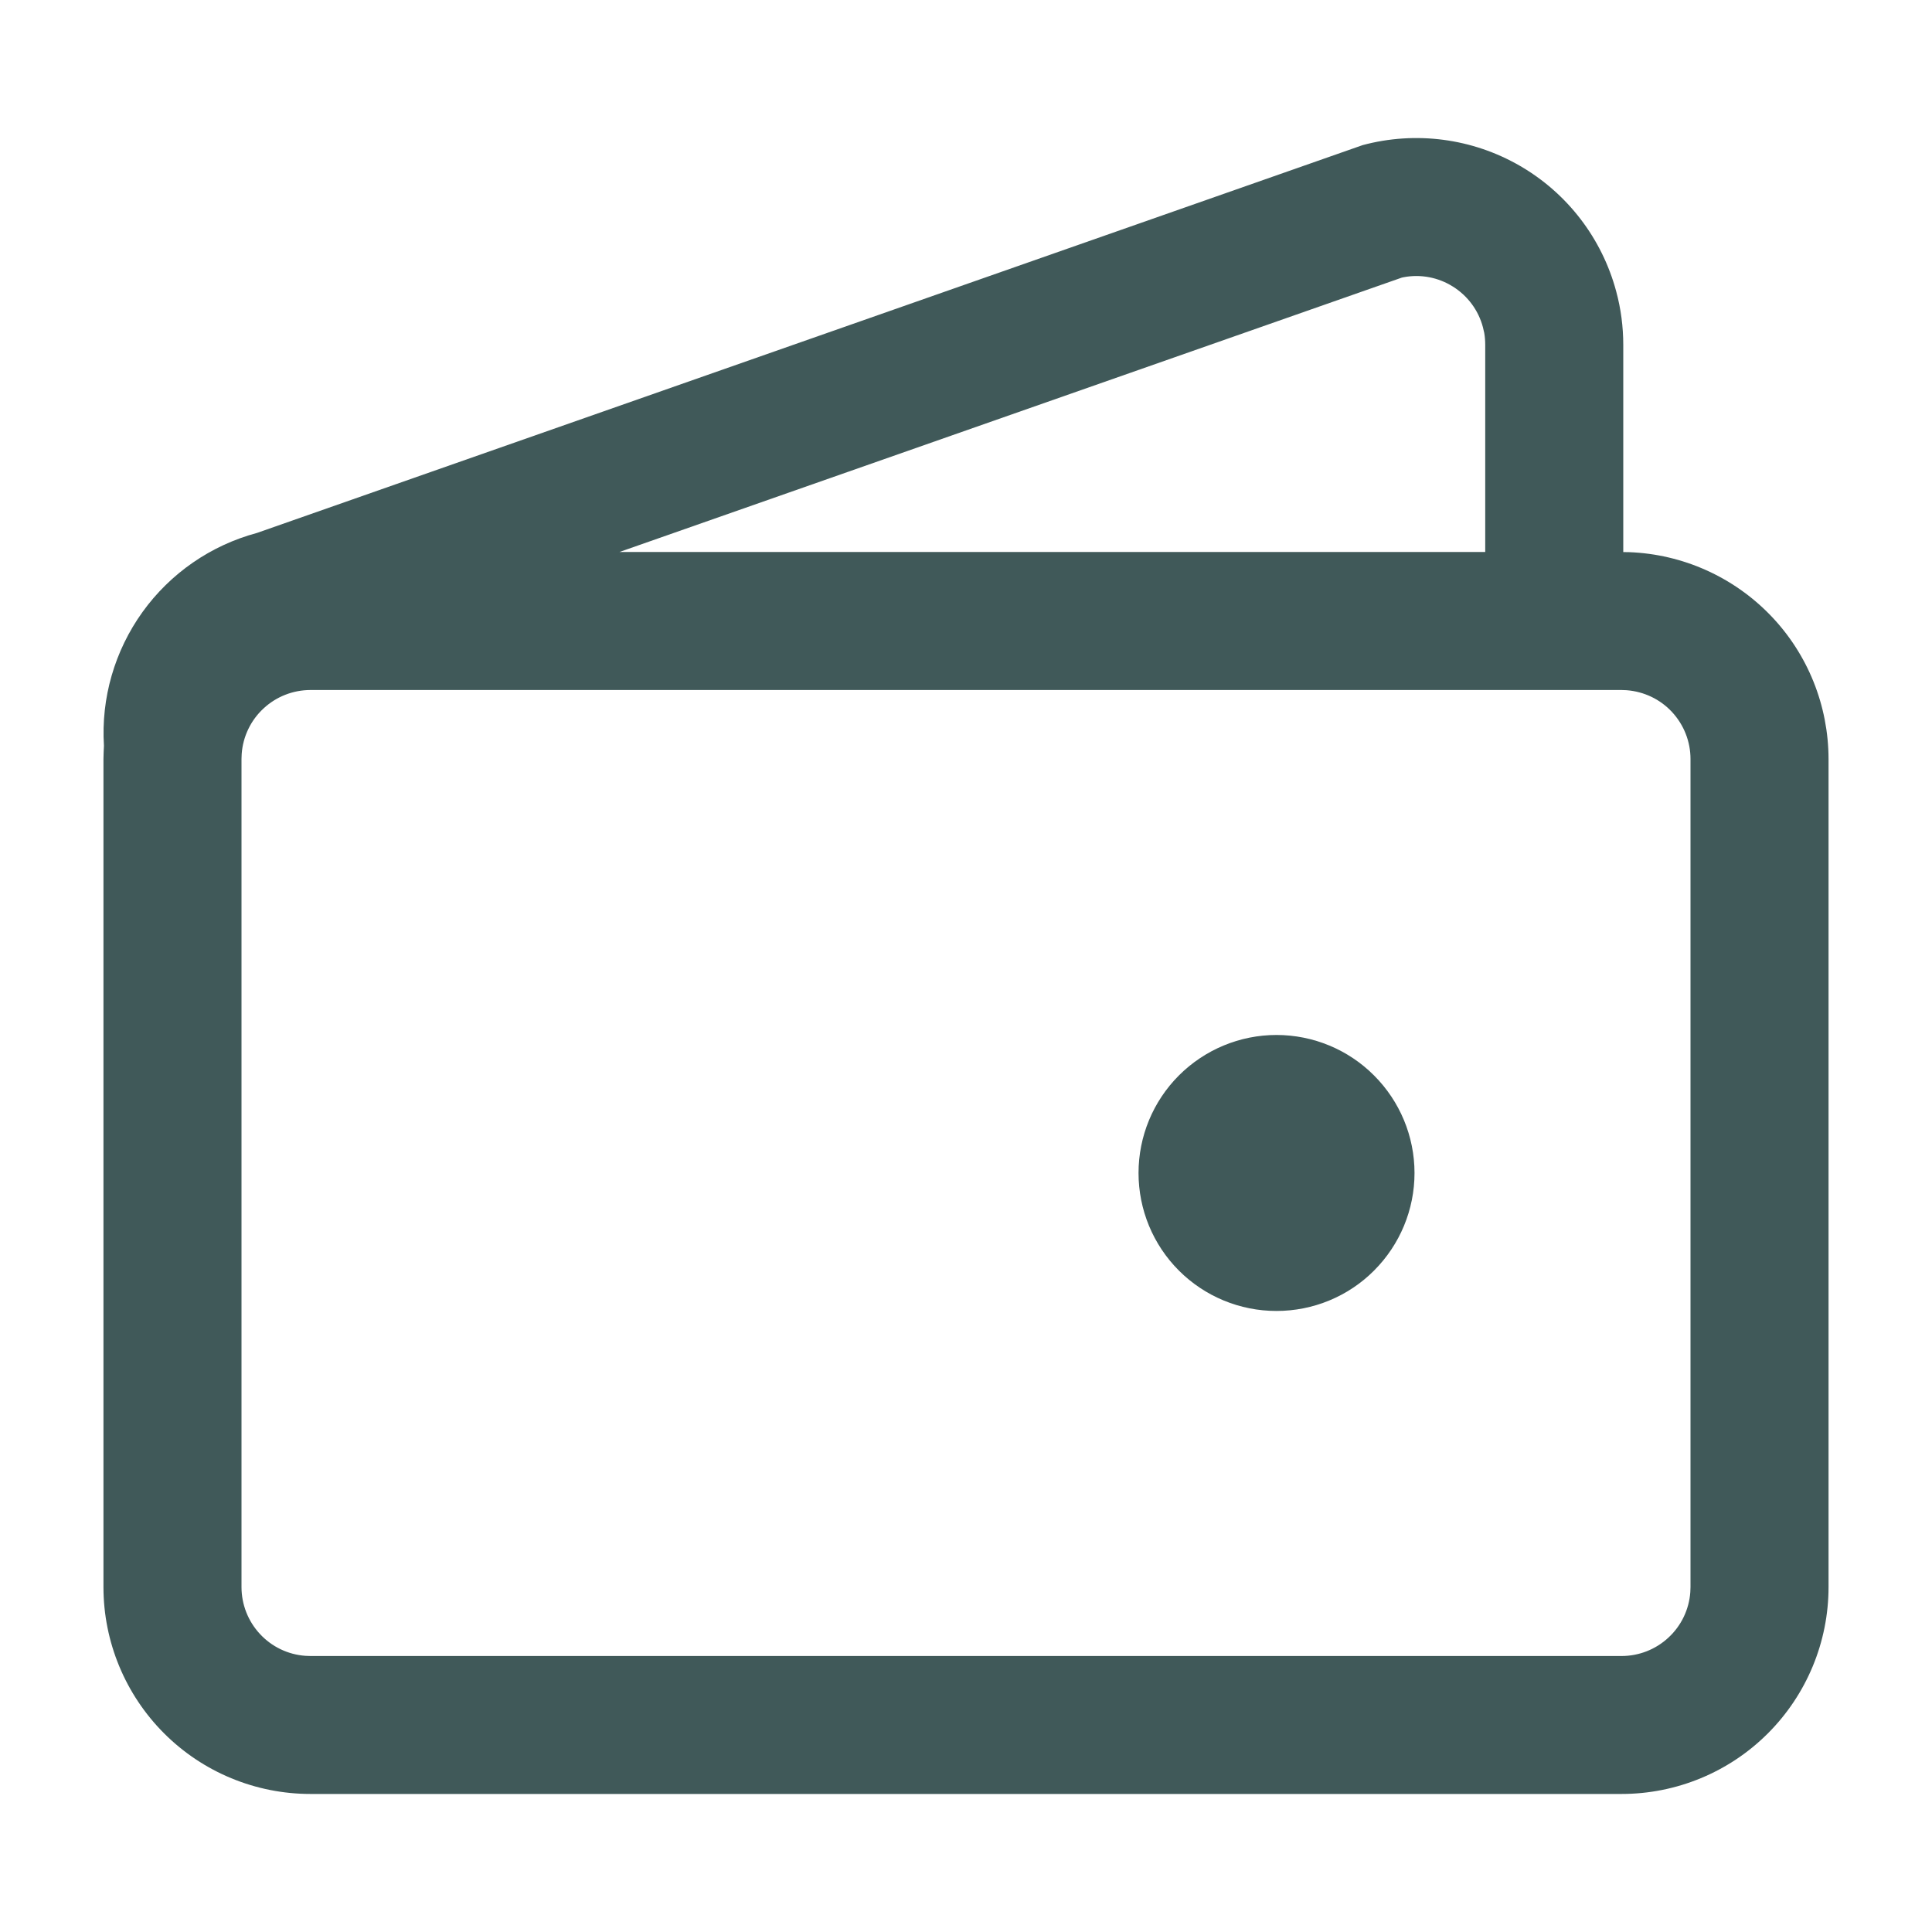
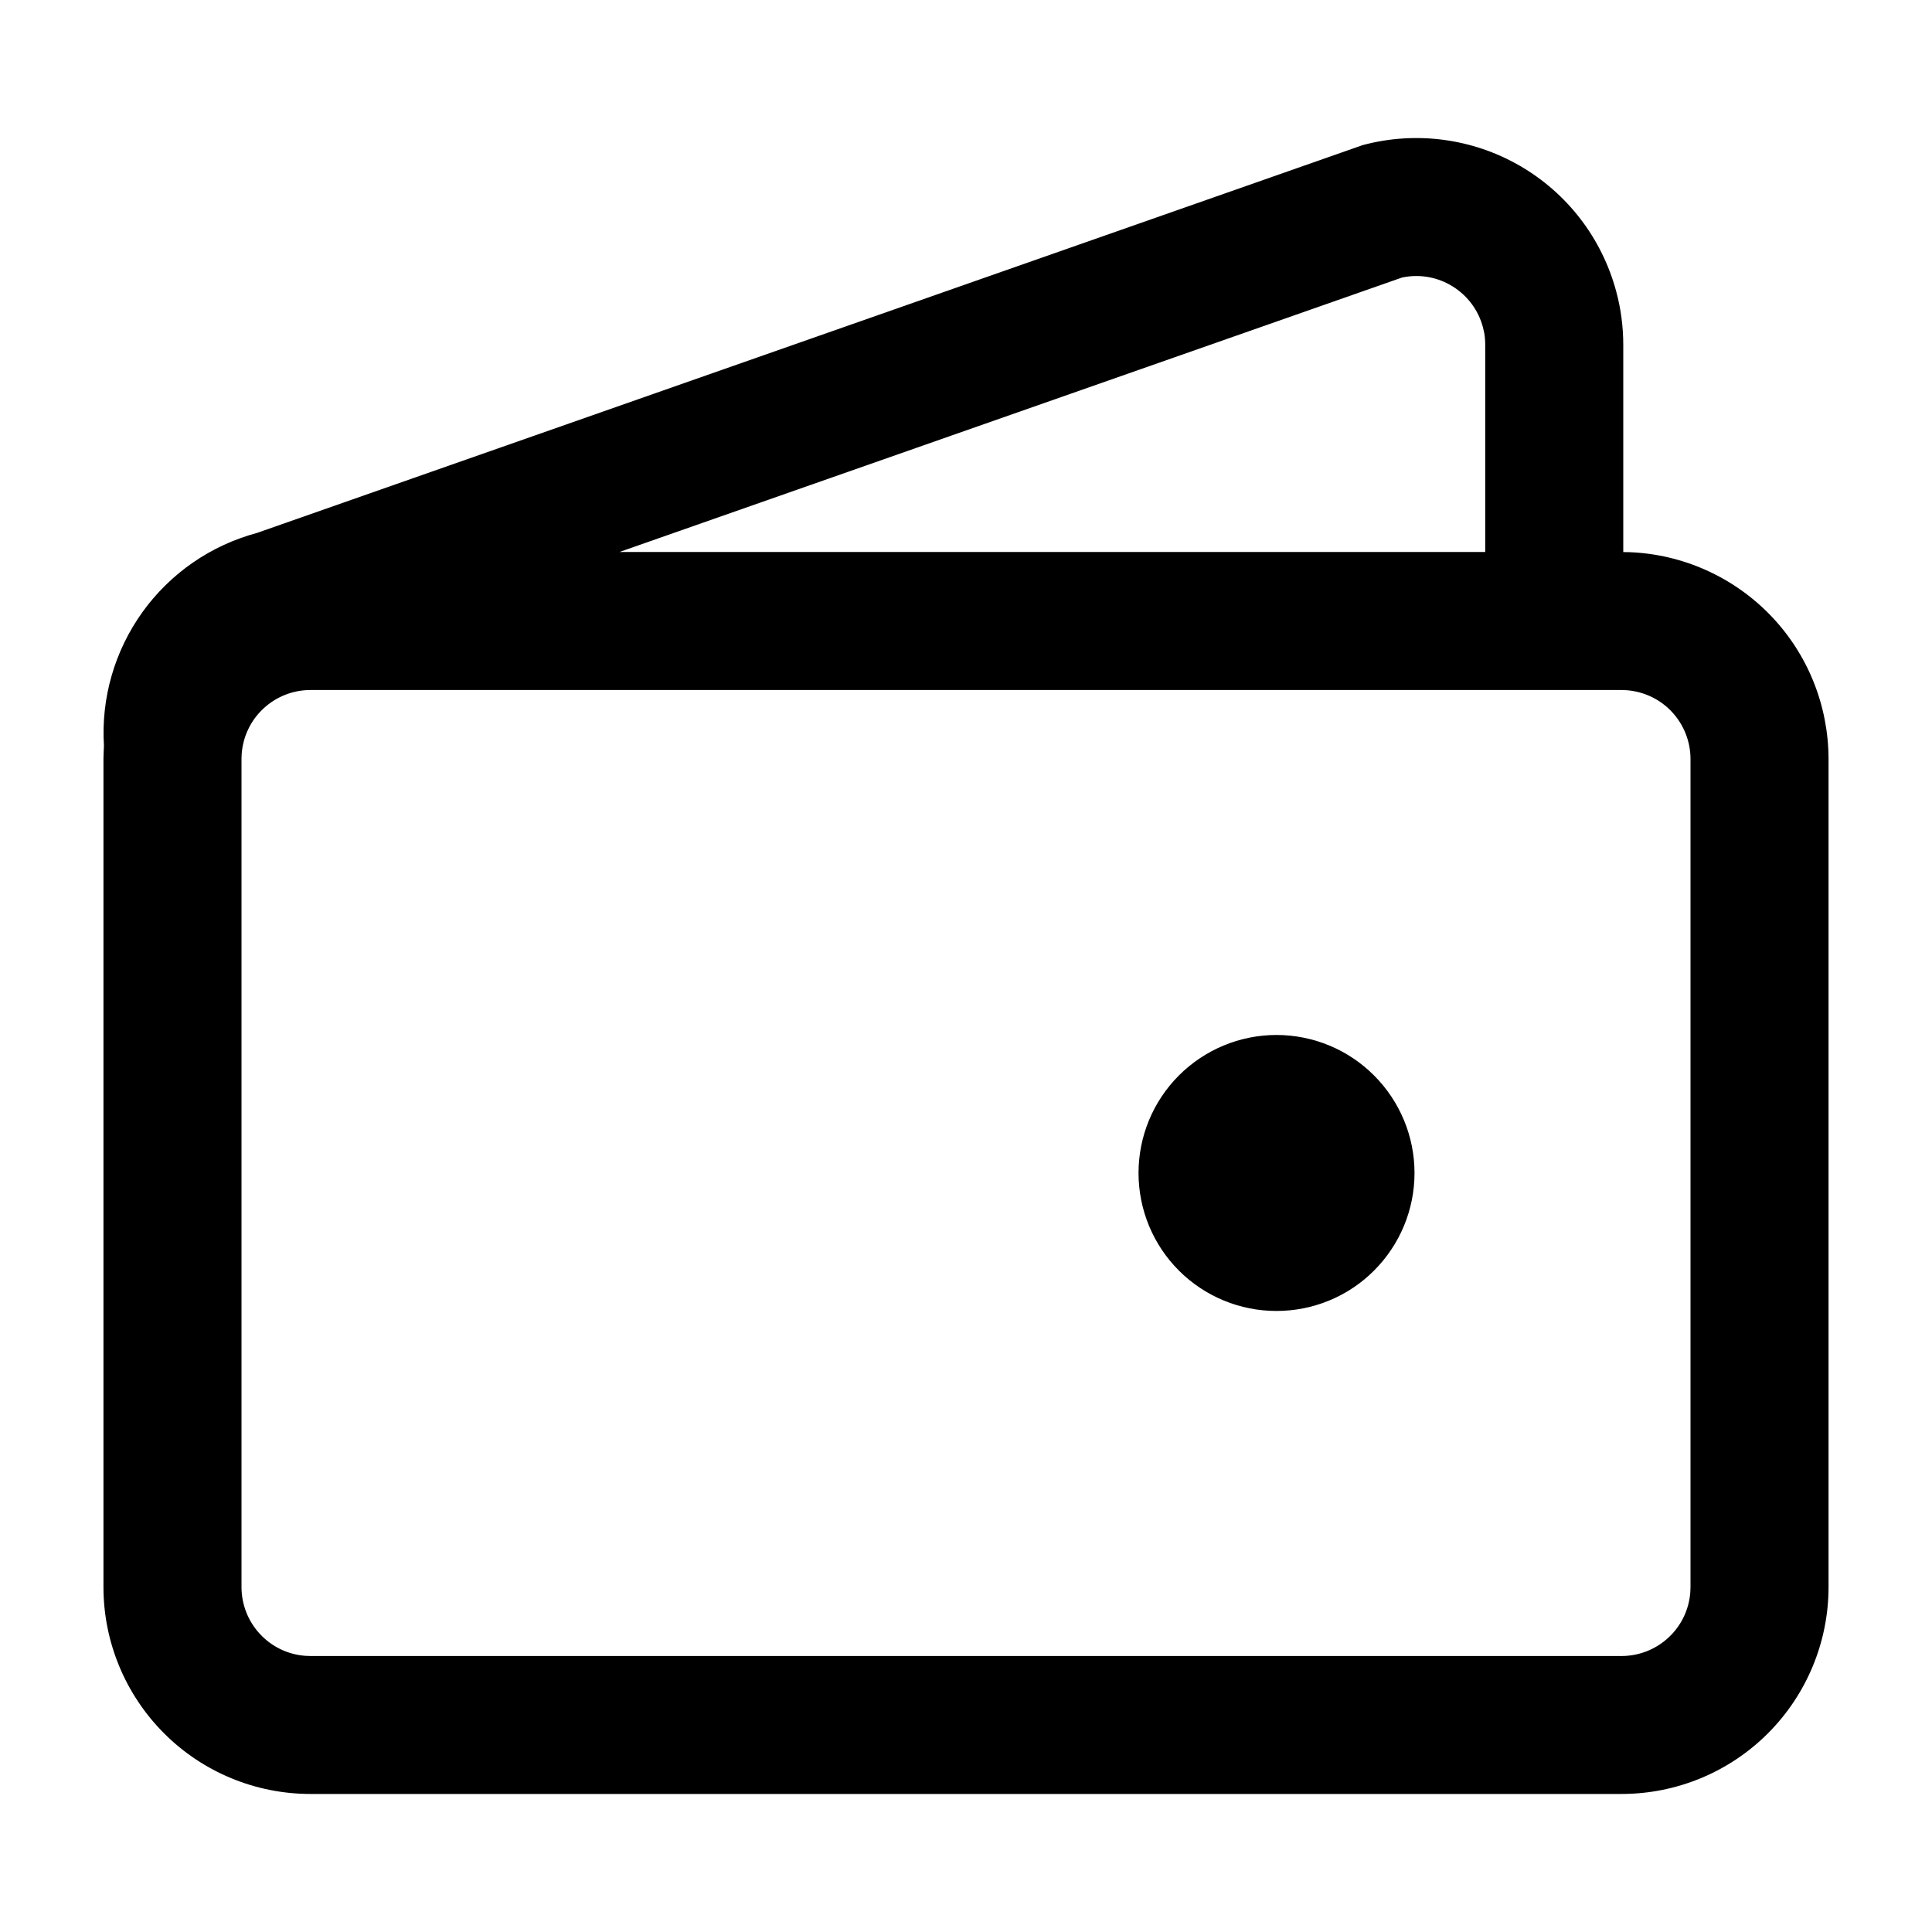
<svg xmlns="http://www.w3.org/2000/svg" preserveAspectRatio="none" overflow="visible" style="display: block;" width="20" height="20" viewBox="0 0 20 20" fill="none">
  <g id="f7:wallet">
-     <path id="Vector" d="M16.731 3.017C16.78 3.198 16.804 3.384 16.804 3.571L16.804 5.715L16.866 5.716C17.42 5.737 17.944 5.972 18.329 6.371C18.714 6.77 18.928 7.303 18.929 7.857V16.429C18.929 16.997 18.703 17.542 18.301 17.944C17.899 18.346 17.354 18.571 16.786 18.571H3.214C2.646 18.571 2.101 18.346 1.699 17.944C1.297 17.542 1.071 16.997 1.071 16.429V7.857L1.073 7.784L1.076 7.72C1.045 7.226 1.187 6.737 1.475 6.336C1.764 5.934 2.183 5.645 2.66 5.517L14.107 1.502C14.656 1.355 15.241 1.432 15.733 1.716C16.225 2 16.584 2.468 16.731 3.017ZM16.786 7.143H3.214C3.034 7.143 2.86 7.211 2.728 7.334C2.596 7.456 2.515 7.624 2.502 7.804L2.5 7.857V16.429C2.5 16.609 2.568 16.783 2.691 16.915C2.813 17.047 2.981 17.128 3.161 17.141L3.214 17.143H16.786C16.966 17.143 17.14 17.075 17.272 16.952C17.404 16.83 17.485 16.662 17.498 16.482L17.5 16.429V7.857C17.5 7.677 17.432 7.504 17.309 7.371C17.187 7.239 17.019 7.159 16.839 7.145L16.786 7.143ZM13.214 10.714C13.593 10.714 13.957 10.865 14.224 11.133C14.492 11.401 14.643 11.764 14.643 12.143C14.643 12.522 14.492 12.885 14.224 13.153C13.957 13.421 13.593 13.571 13.214 13.571C12.835 13.571 12.472 13.421 12.204 13.153C11.936 12.885 11.786 12.522 11.786 12.143C11.786 11.764 11.936 11.401 12.204 11.133C12.472 10.865 12.835 10.714 13.214 10.714ZM14.529 2.87L14.511 2.874L6.413 5.714H15.375V3.571C15.375 3.53 15.372 3.488 15.365 3.447L15.351 3.387C15.305 3.213 15.194 3.063 15.041 2.967C14.889 2.871 14.706 2.836 14.529 2.87Z" fill="#405959" />
+     <path id="Vector" d="M16.731 3.017C16.78 3.198 16.804 3.384 16.804 3.571L16.804 5.715L16.866 5.716C17.42 5.737 17.944 5.972 18.329 6.371C18.714 6.77 18.928 7.303 18.929 7.857V16.429C18.929 16.997 18.703 17.542 18.301 17.944C17.899 18.346 17.354 18.571 16.786 18.571H3.214C2.646 18.571 2.101 18.346 1.699 17.944C1.297 17.542 1.071 16.997 1.071 16.429V7.857L1.073 7.784L1.076 7.72C1.045 7.226 1.187 6.737 1.475 6.336C1.764 5.934 2.183 5.645 2.66 5.517L14.107 1.502C14.656 1.355 15.241 1.432 15.733 1.716C16.225 2 16.584 2.468 16.731 3.017ZM16.786 7.143H3.214C3.034 7.143 2.86 7.211 2.728 7.334C2.596 7.456 2.515 7.624 2.502 7.804L2.5 7.857V16.429C2.5 16.609 2.568 16.783 2.691 16.915C2.813 17.047 2.981 17.128 3.161 17.141L3.214 17.143H16.786C16.966 17.143 17.14 17.075 17.272 16.952C17.404 16.83 17.485 16.662 17.498 16.482L17.5 16.429V7.857C17.5 7.677 17.432 7.504 17.309 7.371C17.187 7.239 17.019 7.159 16.839 7.145L16.786 7.143ZM13.214 10.714C13.593 10.714 13.957 10.865 14.224 11.133C14.492 11.401 14.643 11.764 14.643 12.143C14.643 12.522 14.492 12.885 14.224 13.153C13.957 13.421 13.593 13.571 13.214 13.571C12.835 13.571 12.472 13.421 12.204 13.153C11.936 12.885 11.786 12.522 11.786 12.143C11.786 11.764 11.936 11.401 12.204 11.133C12.472 10.865 12.835 10.714 13.214 10.714ZM14.529 2.87L14.511 2.874L6.413 5.714H15.375V3.571C15.375 3.53 15.372 3.488 15.365 3.447L15.351 3.387C15.305 3.213 15.194 3.063 15.041 2.967C14.889 2.871 14.706 2.836 14.529 2.87Z" fill="currentColor" />
  </g>
</svg>
